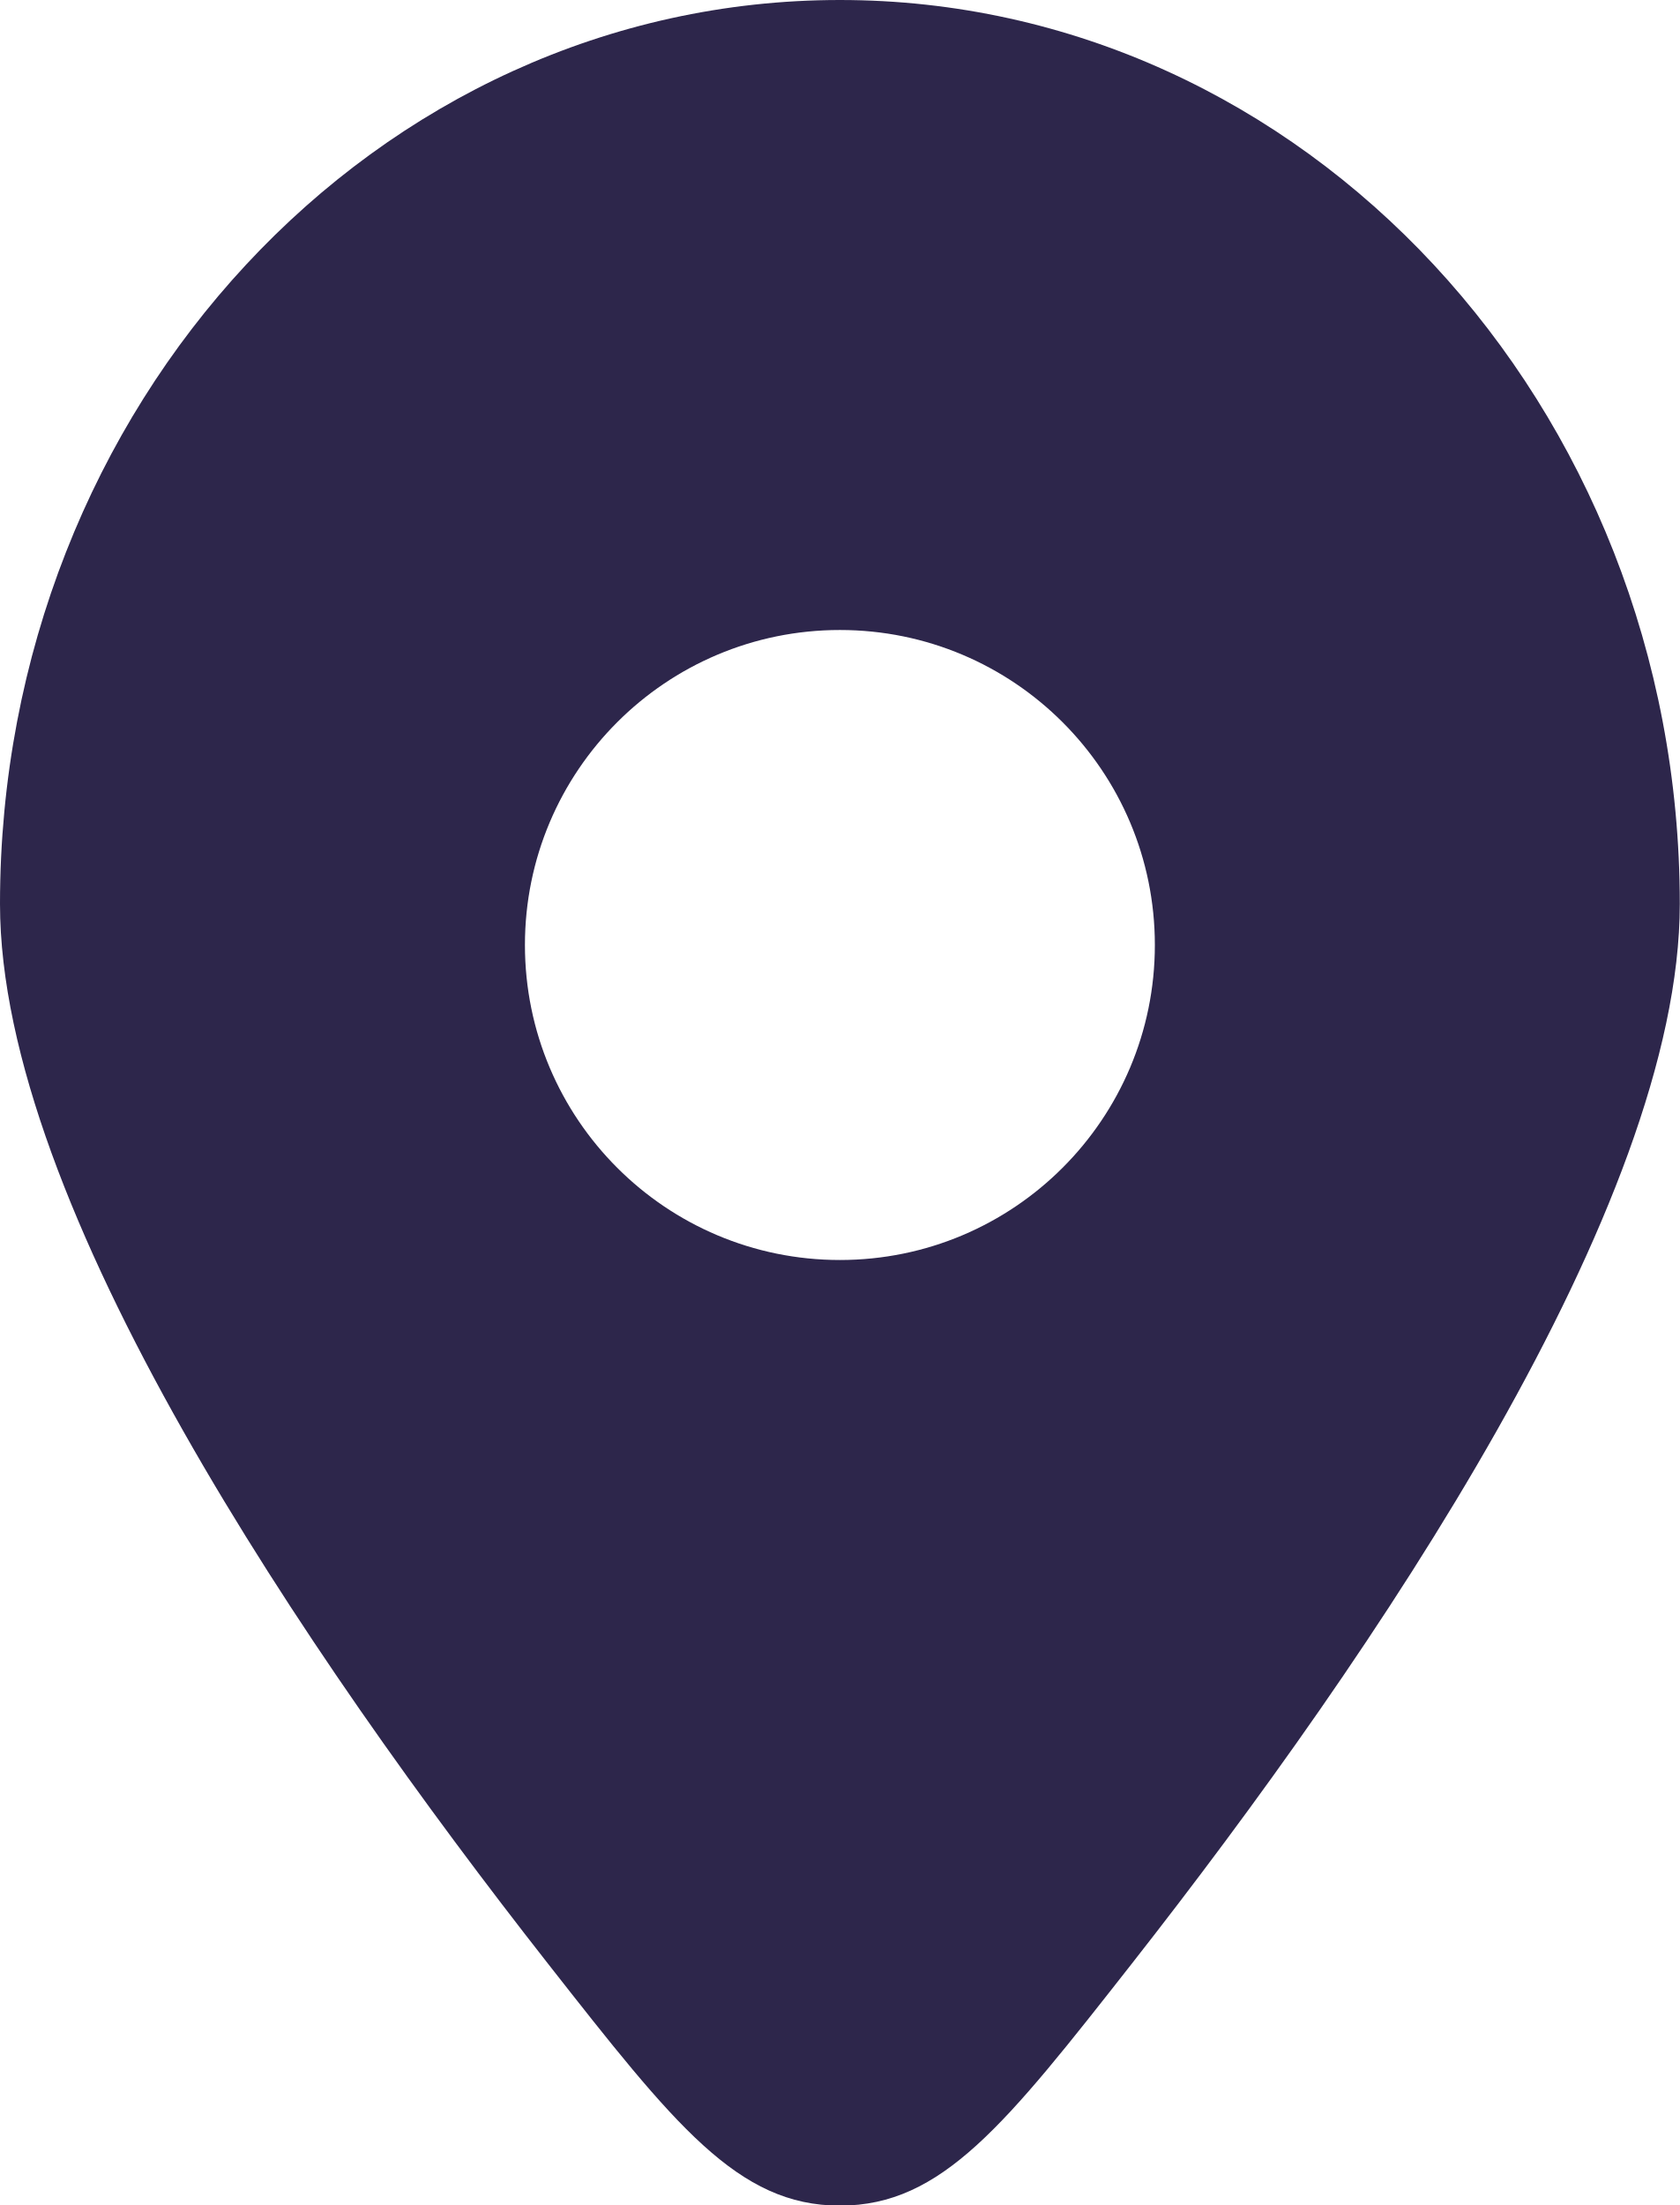
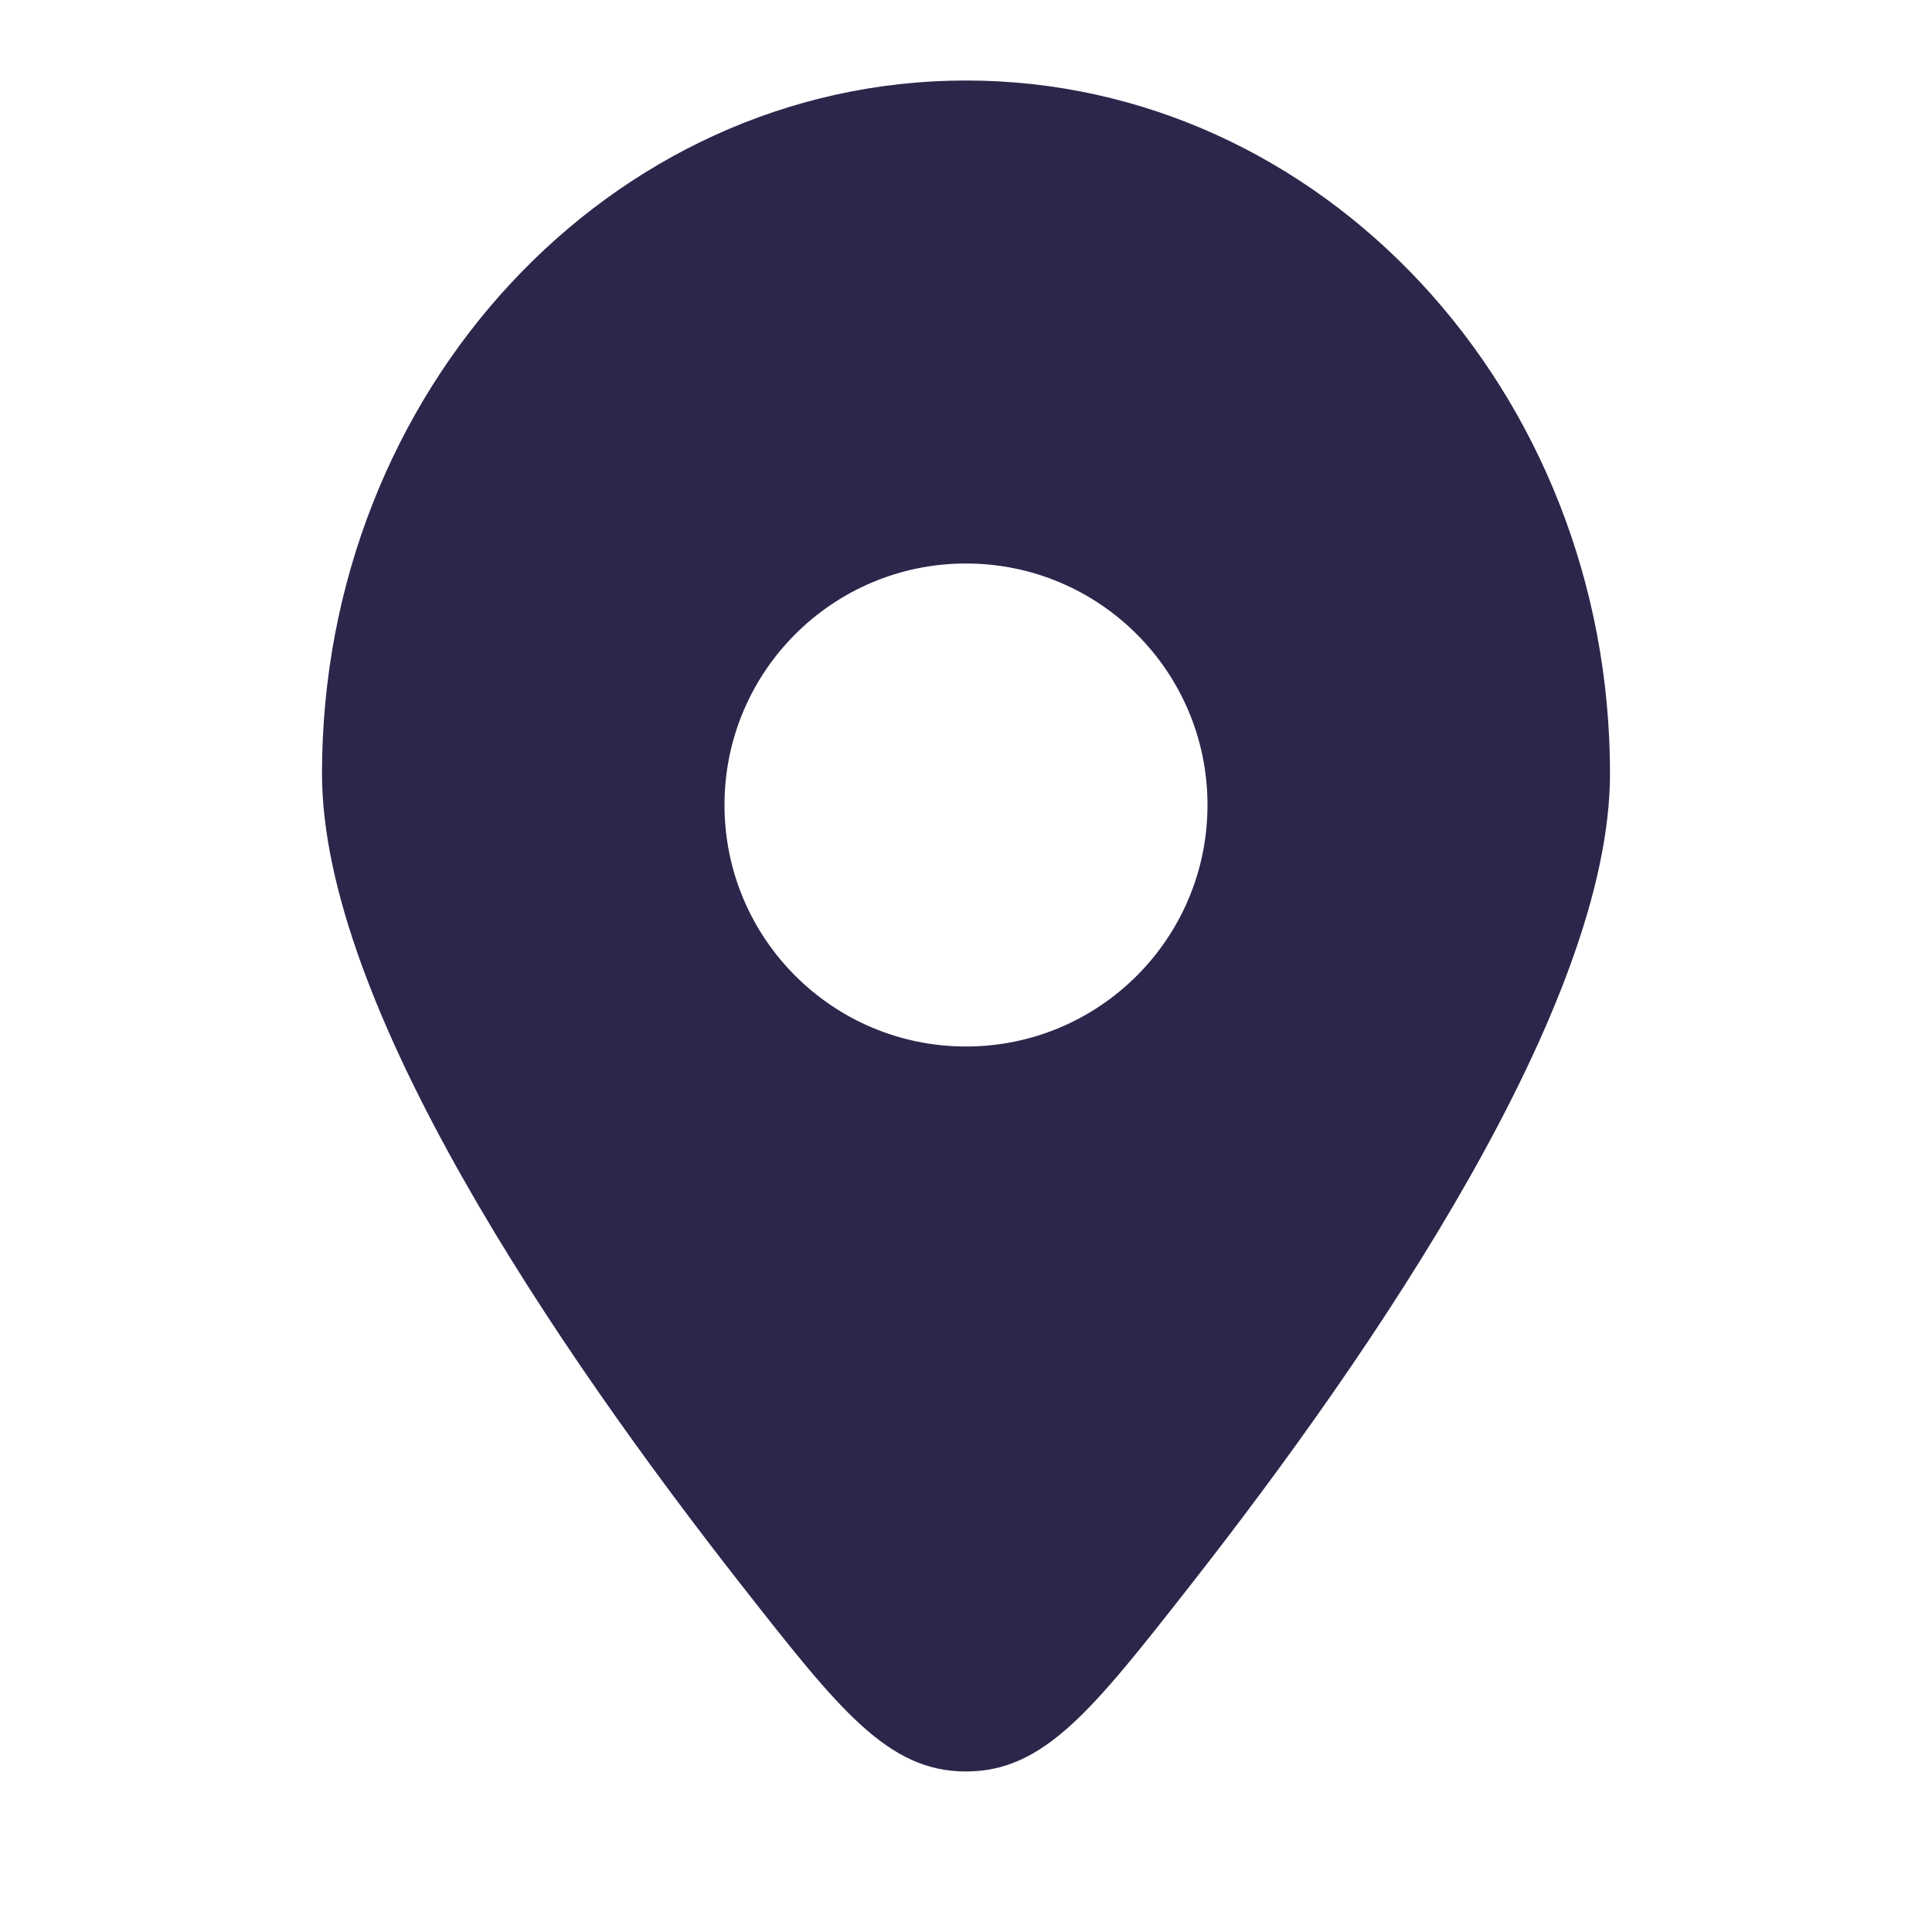
- <svg xmlns="http://www.w3.org/2000/svg" width="16" height="21" viewBox="0 0 16 21" fill="none">
-   <path fill-rule="evenodd" clip-rule="evenodd" d="M10.781 18.701C13.091 15.755 16 11.476 16 8.609C16 3.854 12.418 0 8 0C3.582 0 0 3.854 0 8.609C0 11.476 2.909 15.755 5.219 18.701C6.424 20.237 7.027 21.006 8 21.006C8.973 21.006 9.576 20.237 10.781 18.701ZM8 12C6.343 12 5 10.657 5 9C5 7.343 6.343 6 8 6C9.657 6 11 7.343 11 9C11 10.657 9.657 12 8 12Z" fill="#2D264B" />
+ <svg xmlns="http://www.w3.org/2000/svg" width="24" height="24" viewBox="0 0 24 24" fill="none">
+   <path fill-rule="evenodd" clip-rule="evenodd" d="M14.781 19.701C17.09 16.755 20 12.476 20 9.609C20 4.854 16.418 1 12 1C7.582 1 4 4.854 4 9.609C4 12.476 6.909 16.755 9.219 19.701C10.424 21.237 11.027 22.006 12 22.006C12.973 22.006 13.576 21.237 14.781 19.701ZM12 13C10.343 13 9 11.657 9 10C9 8.343 10.343 7 12 7C13.657 7 15 8.343 15 10C15 11.657 13.657 13 12 13Z" fill="#2D264B" />
</svg>
